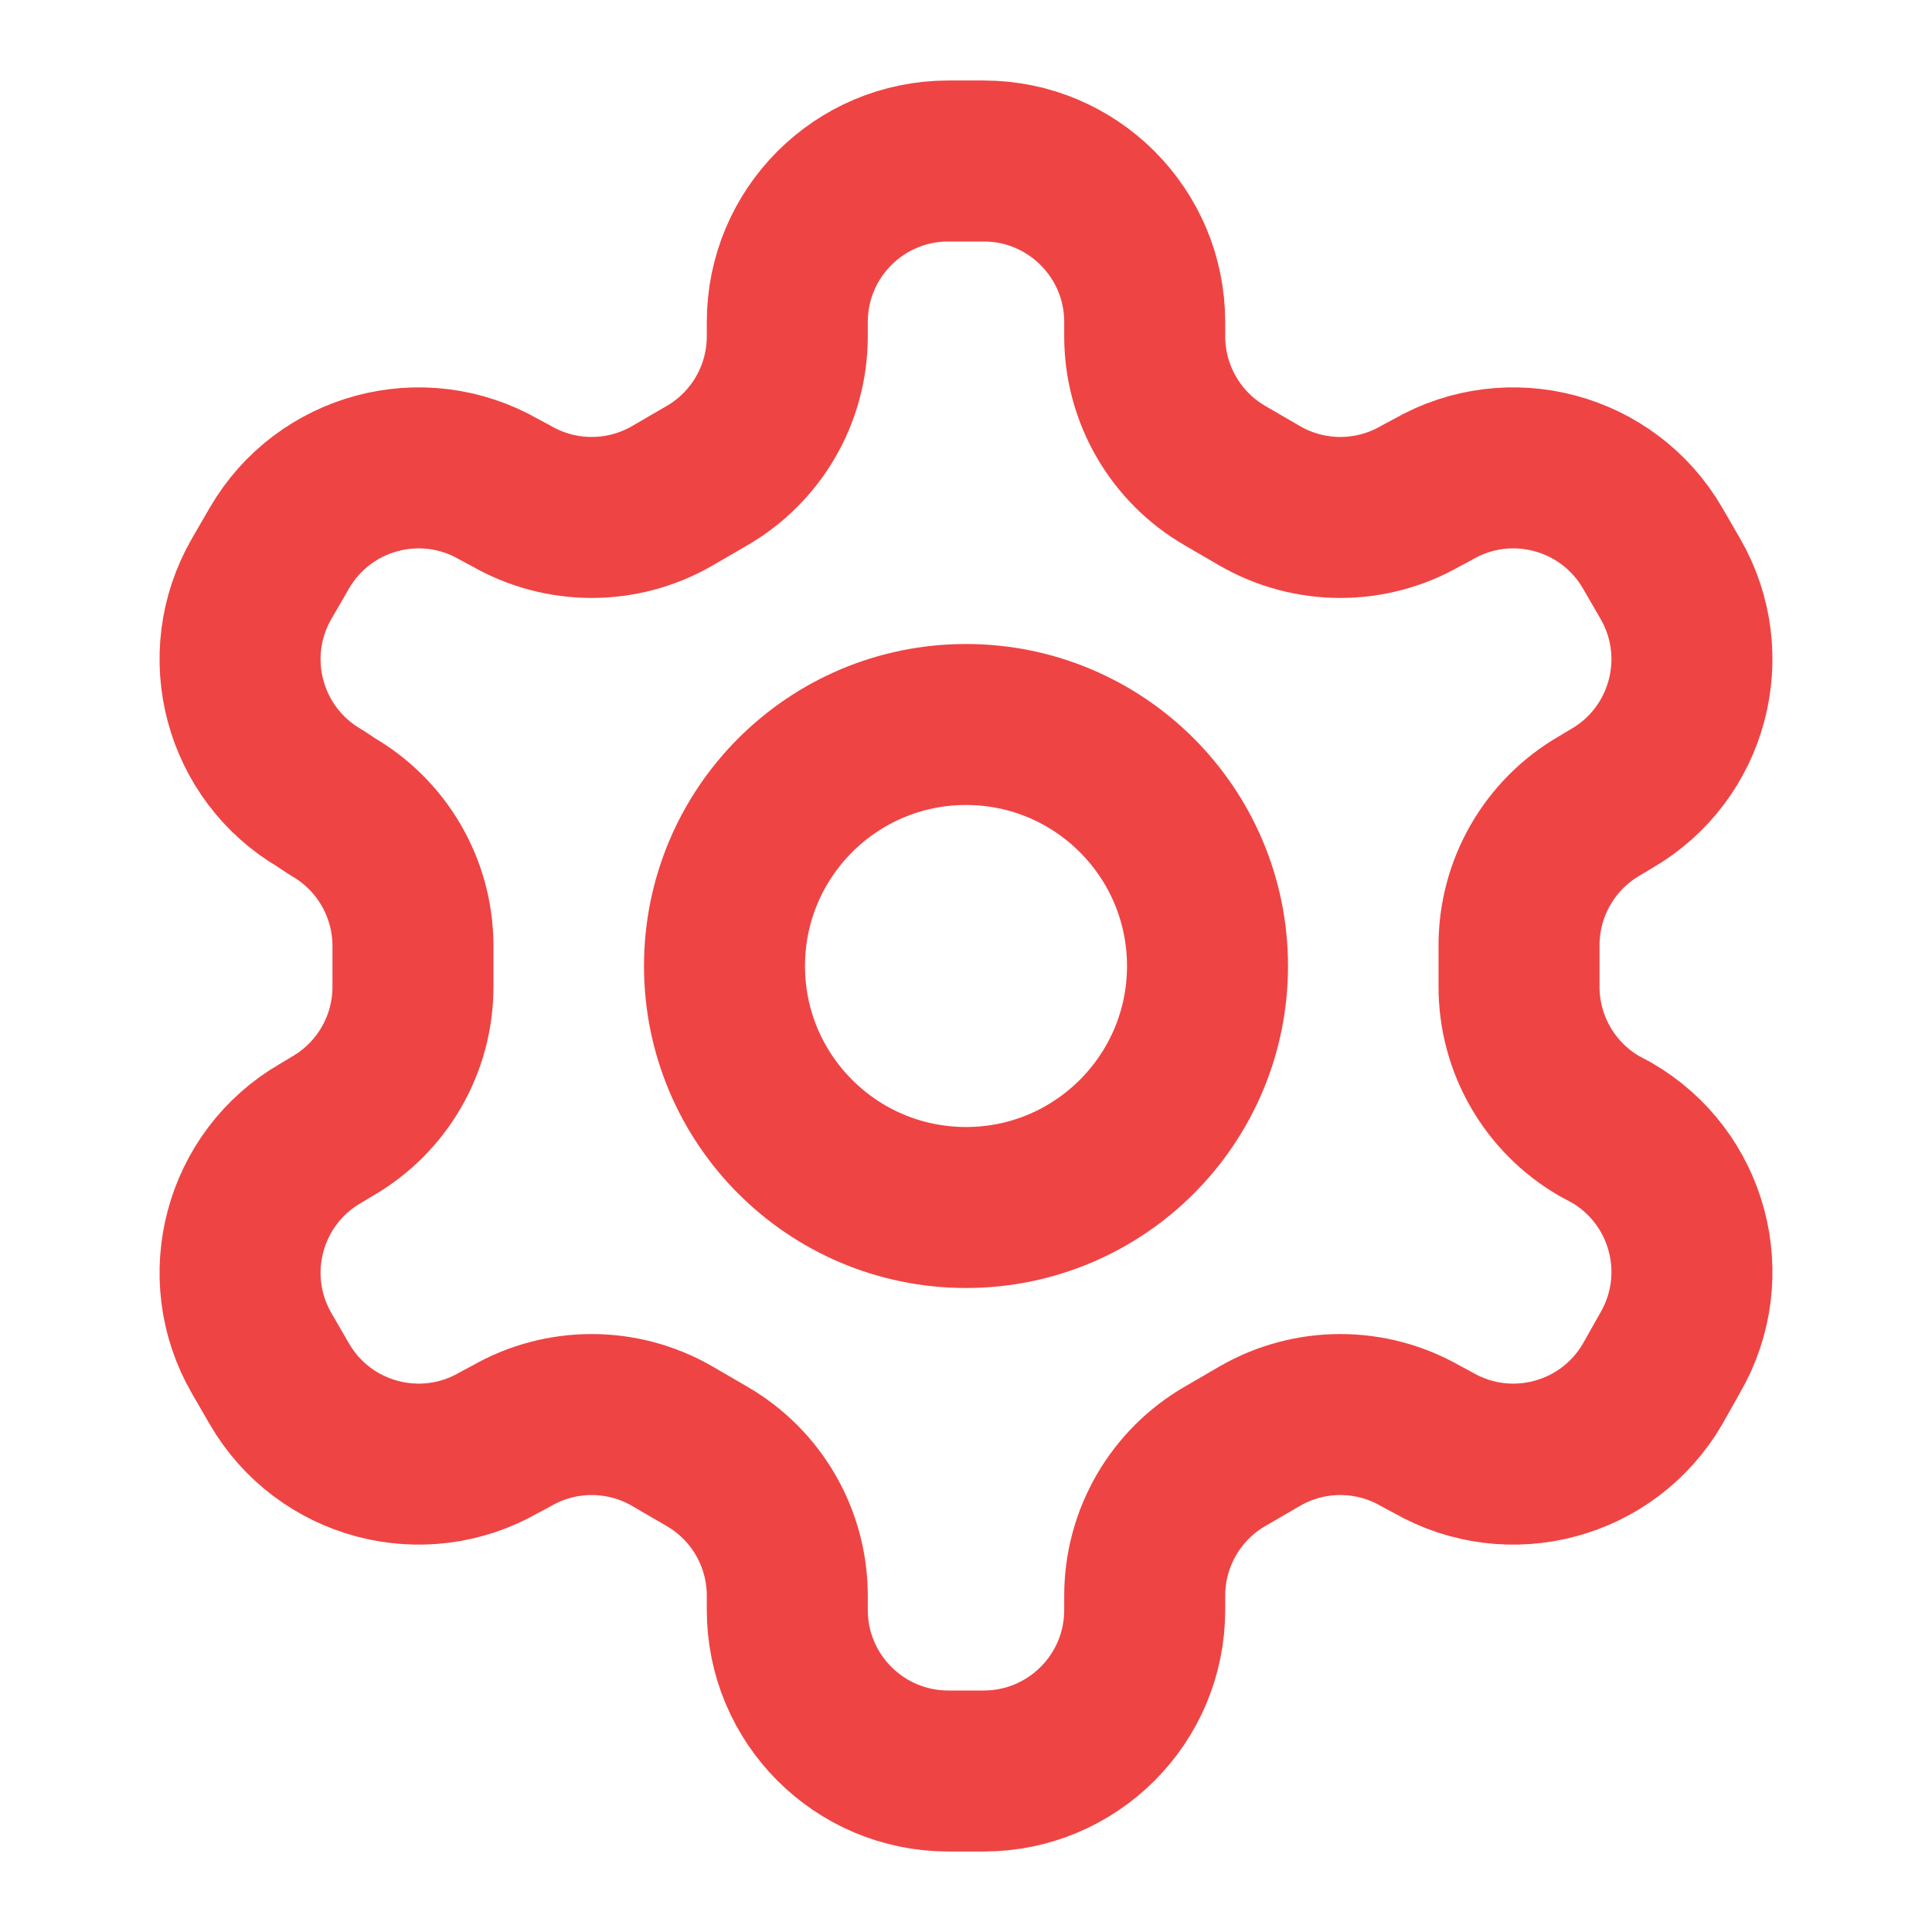
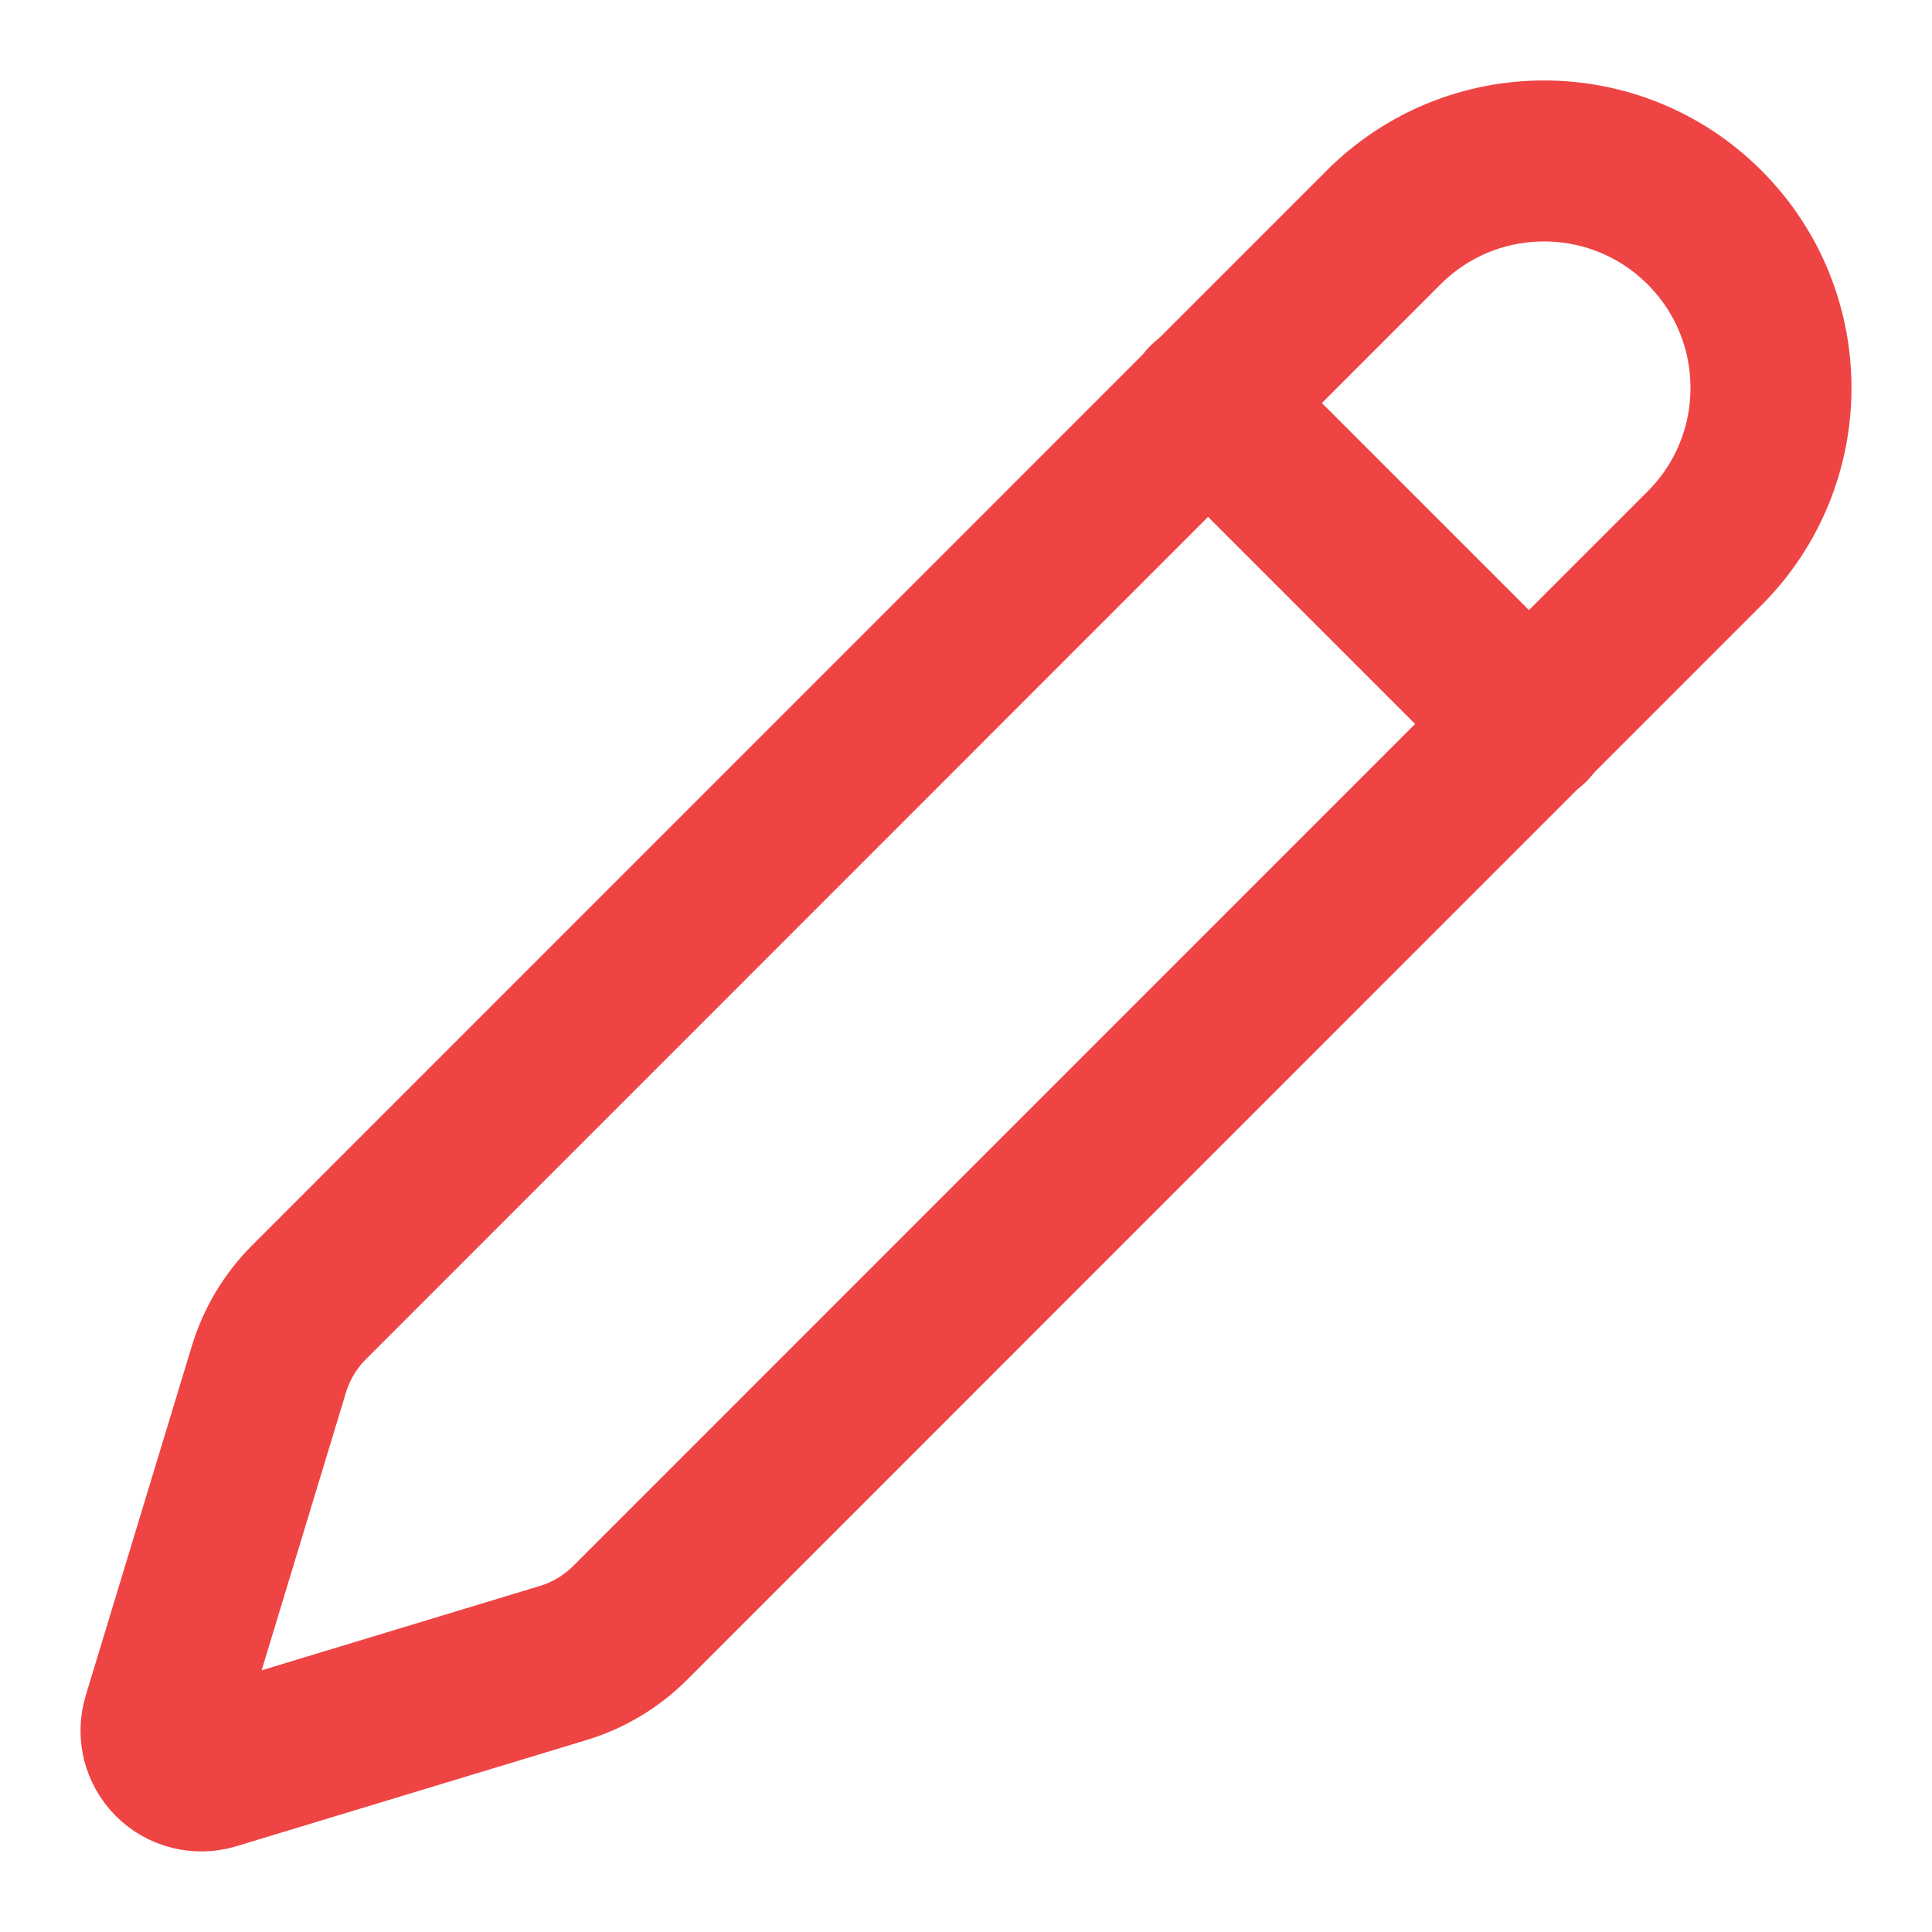
- <svg xmlns="http://www.w3.org/2000/svg" width="16" height="16" viewBox="0 0 24 24" fill="none" stroke="#ef4444" stroke-width="2" stroke-linecap="round" stroke-linejoin="round" class="lucide lucide-settings">
-   <path d="M12.22 2h-.44a2 2 0 0 0-2 2v.18a2 2 0 0 1-1 1.73l-.43.25a2 2 0 0 1-2 0l-.15-.08a2 2 0 0 0-2.73.73l-.22.38a2 2 0 0 0 .73 2.73l.15.1a2 2 0 0 1 1 1.72v.51a2 2 0 0 1-1 1.74l-.15.09a2 2 0 0 0-.73 2.73l.22.38a2 2 0 0 0 2.73.73l.15-.08a2 2 0 0 1 2 0l.43.25a2 2 0 0 1 1 1.73V20a2 2 0 0 0 2 2h.44a2 2 0 0 0 2-2v-.18a2 2 0 0 1 1-1.73l.43-.25a2 2 0 0 1 2 0l.15.08a2 2 0 0 0 2.73-.73l.22-.39a2 2 0 0 0-.73-2.73l-.15-.08a2 2 0 0 1-1-1.74v-.5a2 2 0 0 1 1-1.74l.15-.09a2 2 0 0 0 .73-2.73l-.22-.38a2 2 0 0 0-2.73-.73l-.15.08a2 2 0 0 1-2 0l-.43-.25a2 2 0 0 1-1-1.73V4a2 2 0 0 0-2-2z" />
-   <circle cx="12" cy="12" r="3" />
+ <svg xmlns="http://www.w3.org/2000/svg" width="16" height="16" viewBox="0 0 24 24" fill="none" stroke="#ef4444" stroke-width="2" stroke-linecap="round" stroke-linejoin="round" class="lucide lucide-pencil">
+   <path d="M21.174 6.812a1 1 0 0 0-3.986-3.987L3.842 16.174a2 2 0 0 0-.5.83l-1.321 4.352a.5.5 0 0 0 .623.622l4.353-1.32a2 2 0 0 0 .83-.497z" />
+   <path d="m15 5 4 4" />
</svg>
